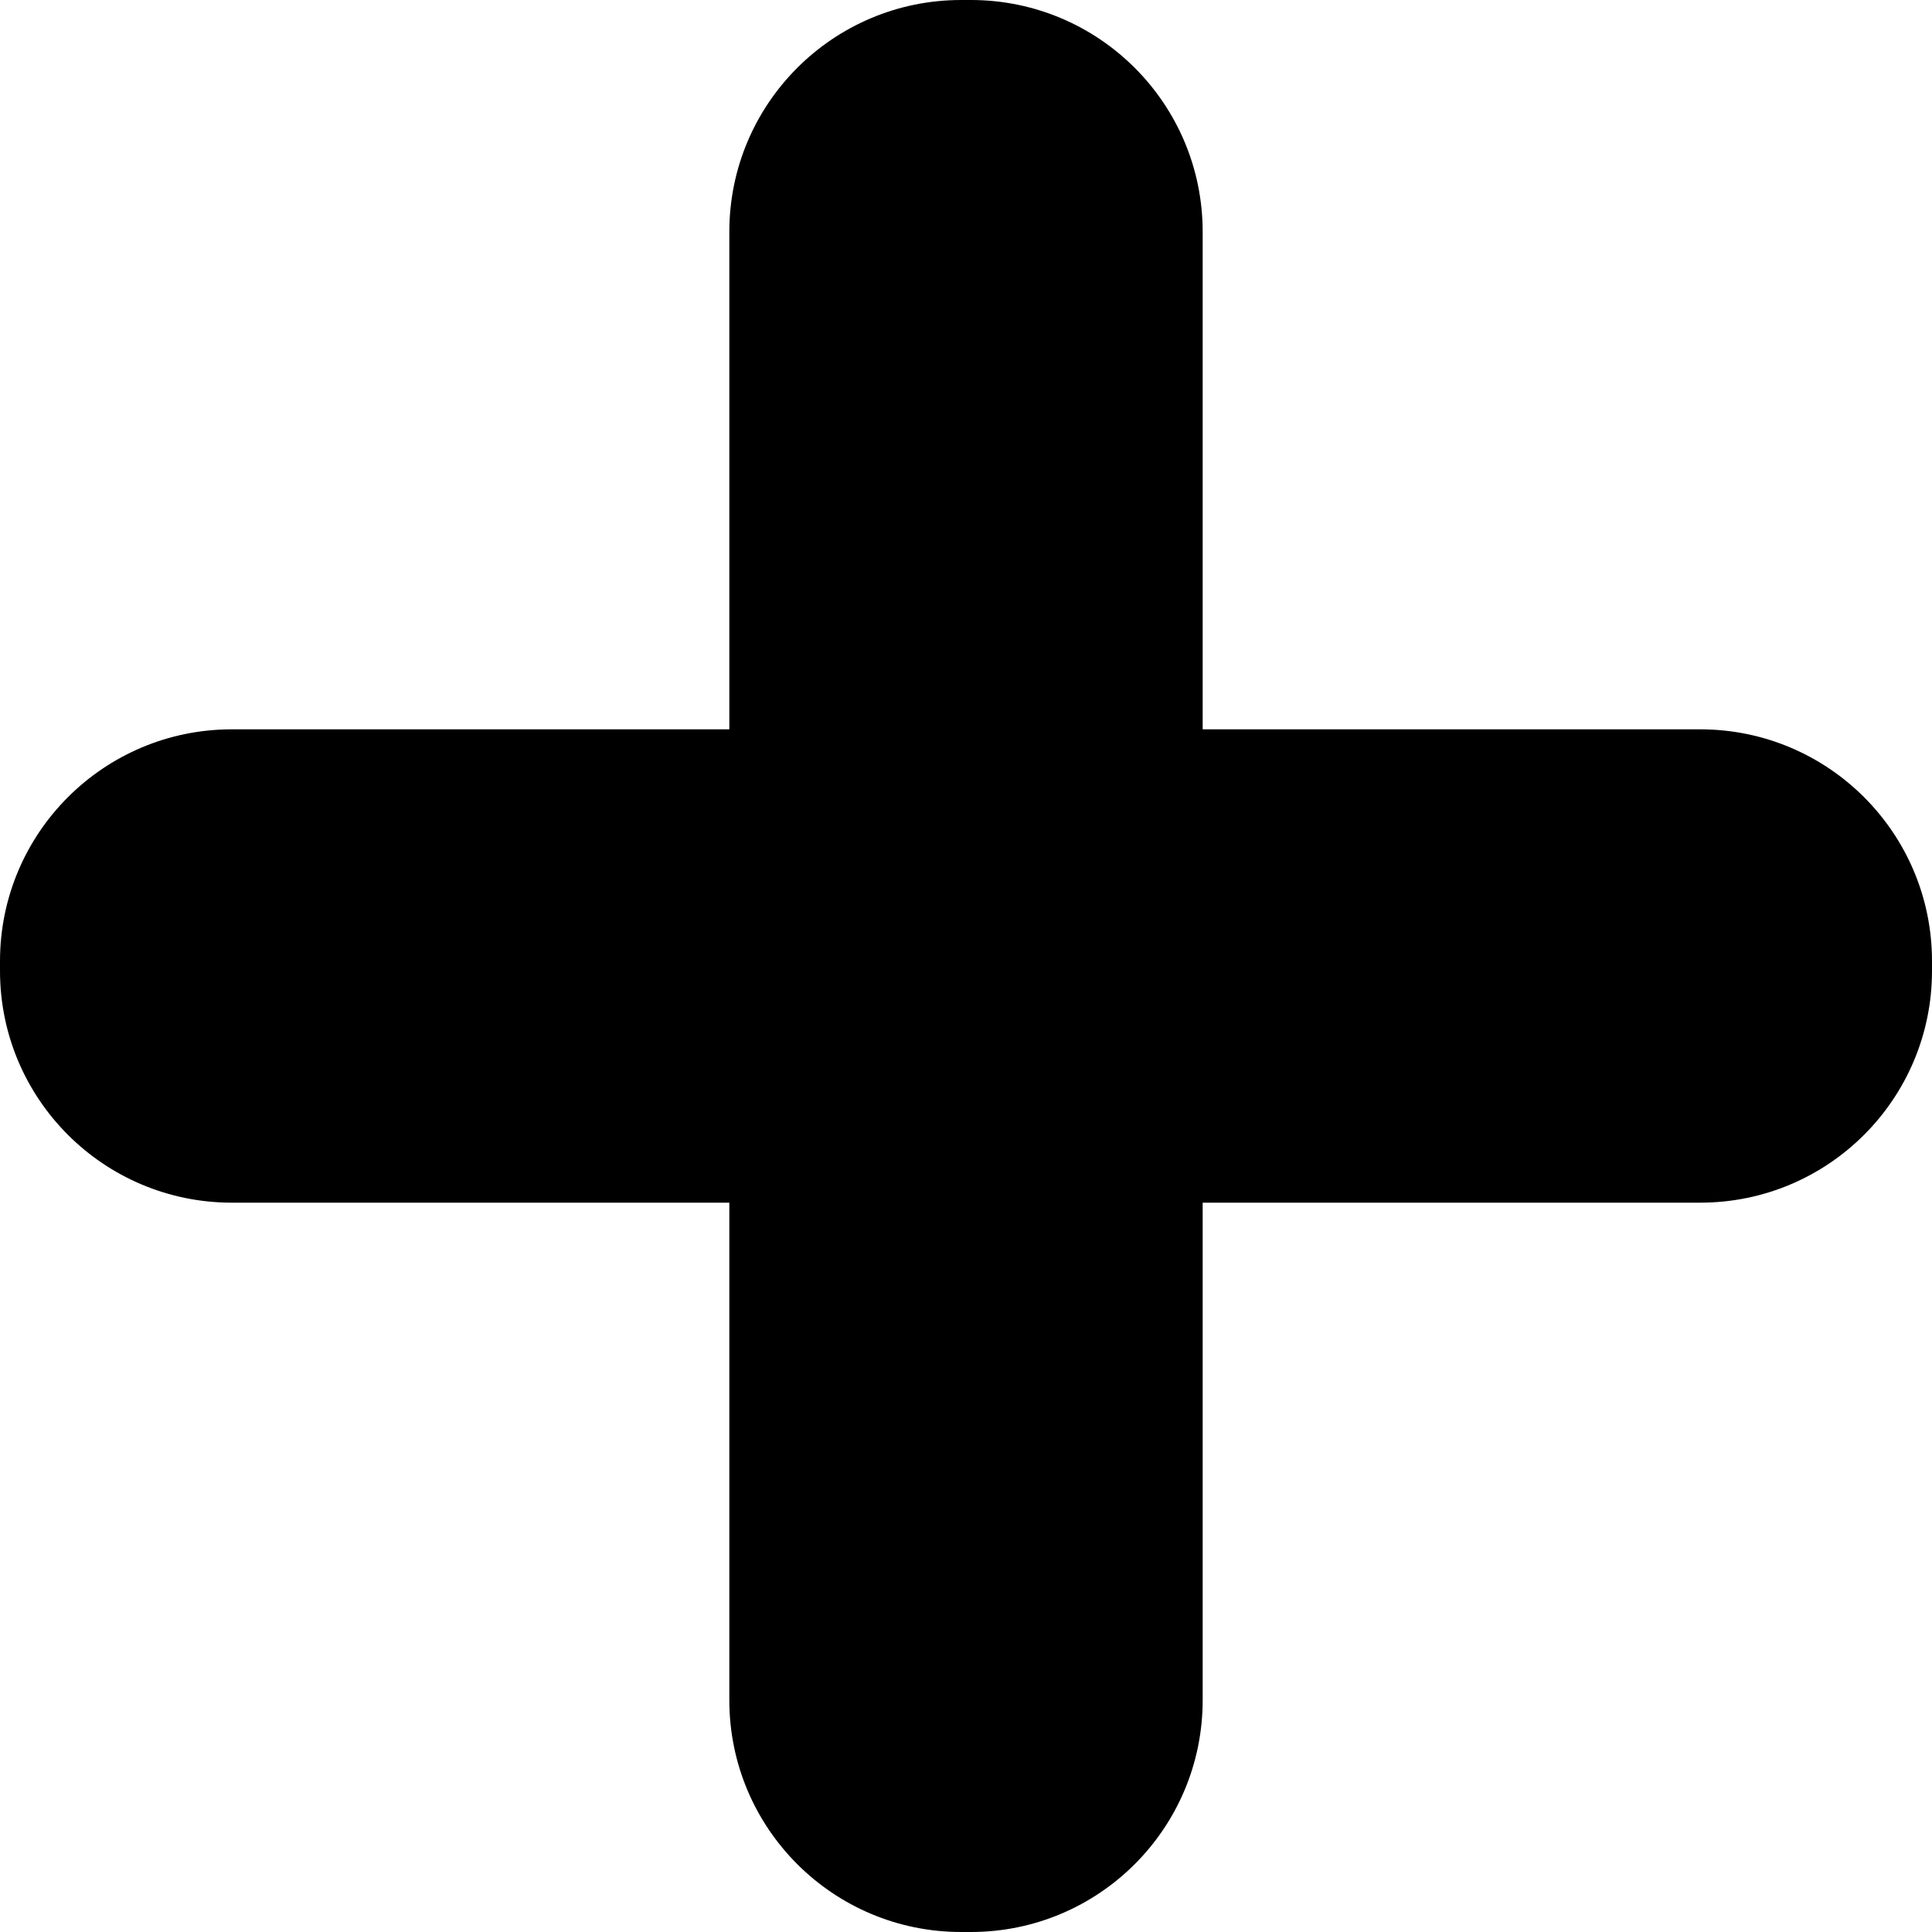
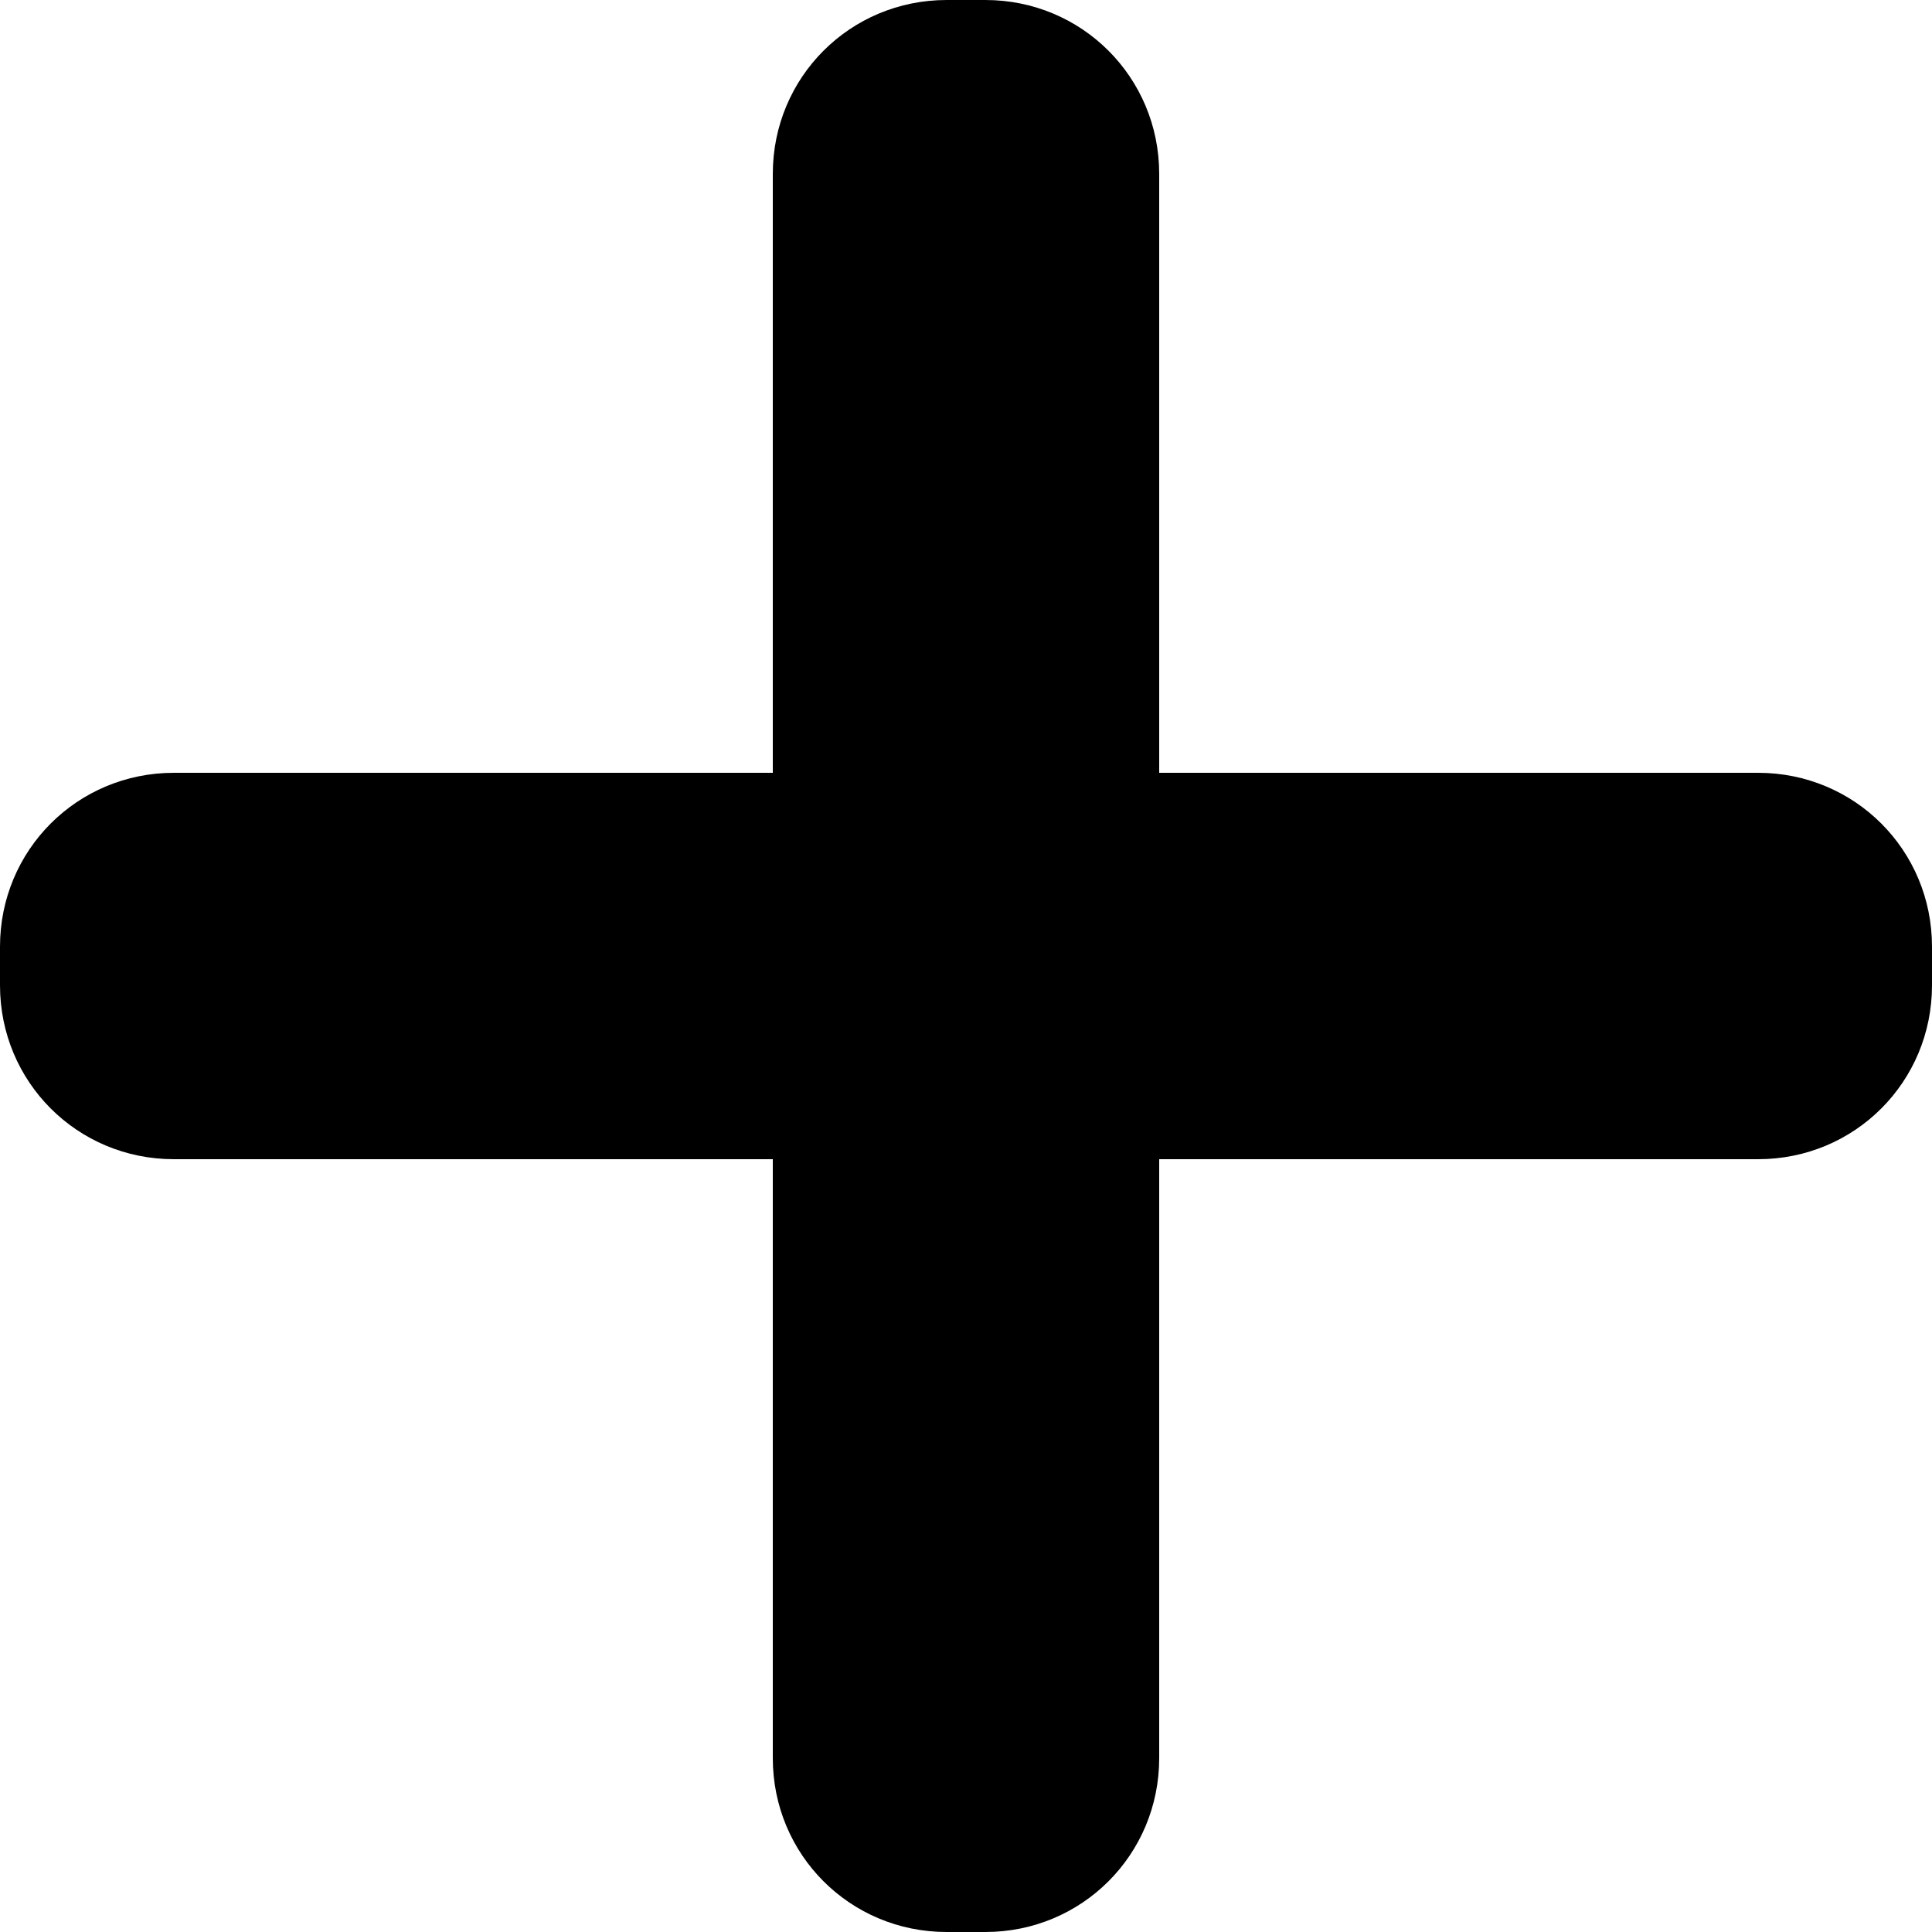
<svg xmlns="http://www.w3.org/2000/svg" version="1.1" id="Layer_1" x="0px" y="0px" viewBox="0 0 100 100" style="enable-background:new 0 0 100 100;" xml:space="preserve">
-   <g>
-     <path d="M37.75,88V12c0-6.63,5.37-12,12-12h0.5c6.63,0,12,5.37,12,12v76c0,6.63-5.37,12-12,12h-0.5C43.12,100,37.75,94.63,37.75,88   z" />
-     <path d="M12,37.75h76c6.63,0,12,5.37,12,12v0.5c0,6.63-5.37,12-12,12H12c-6.63,0-12-5.37-12-12v-0.5C0,43.12,5.37,37.75,12,37.75z" />
-   </g>
+   <path d="M0,51v-2c0-5,4-9,9-9h82c5,0,9,4,9,9v2c0,5-4,9-9,9H9C4,60,0,56,0,51z" />
+   <path d="M51,100h-2c-5,0-9-4-9-9V9c0-5,4-9,9-9h2c5,0,9,4,9,9v82C60,96,56,100,51,100z" />
</svg>
